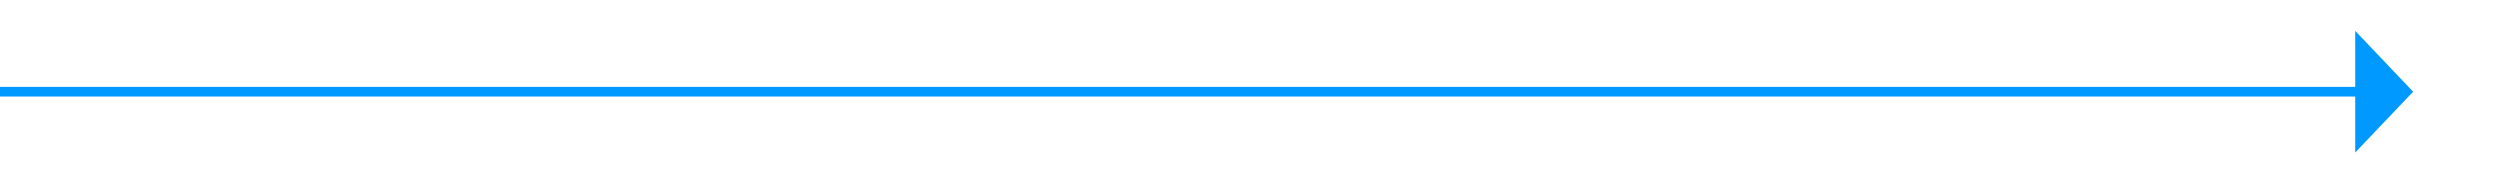
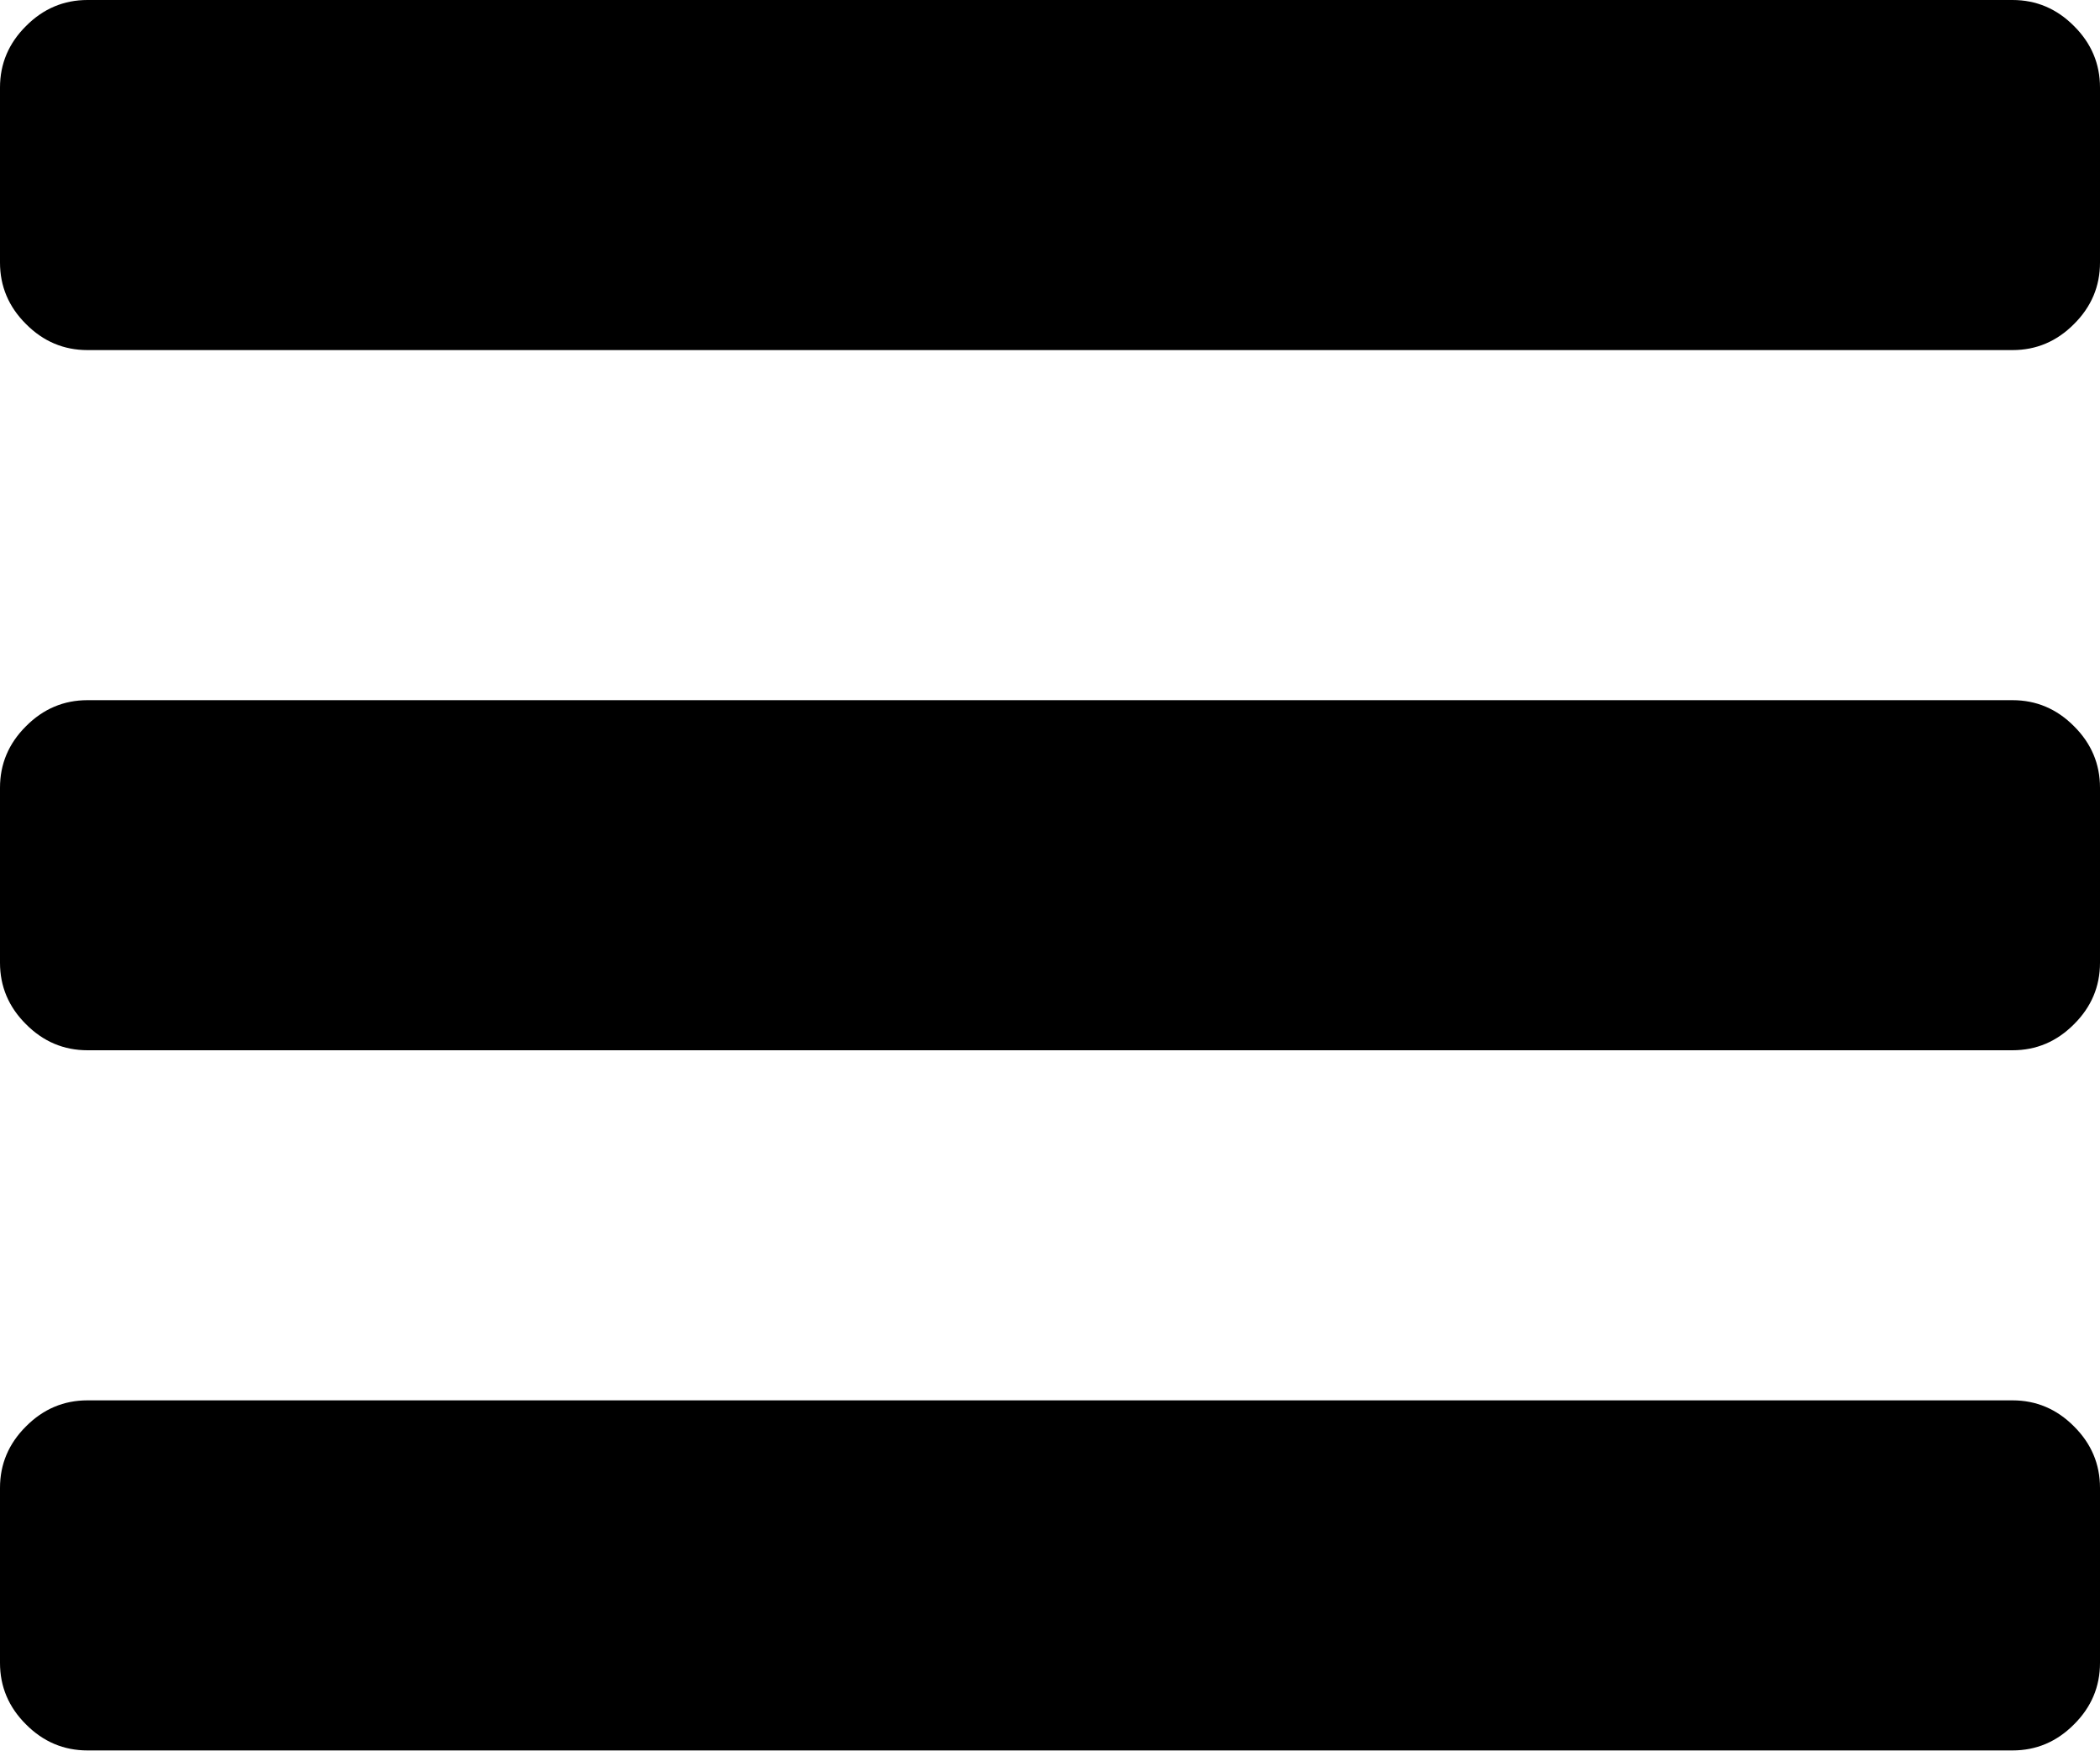
- <svg xmlns="http://www.w3.org/2000/svg" version="1.1" width="259px" height="19px">
-   <g transform="matrix(1 0 0 1 -443 -664 )">
-     <path d="M 687 679.8  L 693 673.5  L 687 667.2  L 687 679.8  Z " fill-rule="nonzero" fill="#0099ff" stroke="none" />
-     <path d="M 443 673.5  L 688 673.5  " stroke-width="1" stroke="#0099ff" fill="none" />
+ <svg xmlns="http://www.w3.org/2000/svg" version="1.1" width="18px" height="15px">
+   <g transform="matrix(1 0 0 1 -721 -258 )">
+     <path d="M 17.777 12.223  C 17.926 12.371  18 12.547  18 12.75  L 18 14.25  C 18 14.453  17.926 14.629  17.777 14.777  C 17.629 14.926  17.453 15  17.25 15  L 0.75 15  C 0.547 15  0.371 14.926  0.223 14.777  C 0.074 14.629  0 14.453  0 14.25  L 0 12.75  C 0 12.547  0.074 12.371  0.223 12.223  C 0.371 12.074  0.547 12  0.75 12  L 17.25 12  C 17.453 12  17.629 12.074  17.777 12.223  Z M 17.777 6.223  C 17.926 6.371  18 6.547  18 6.75  L 18 8.25  C 18 8.453  17.926 8.629  17.777 8.777  C 17.629 8.926  17.453 9  17.25 9  L 0.75 9  C 0.547 9  0.371 8.926  0.223 8.777  C 0.074 8.629  0 8.453  0 8.25  L 0 6.75  C 0 6.547  0.074 6.371  0.223 6.223  C 0.371 6.074  0.547 6  0.75 6  L 17.25 6  C 17.453 6  17.629 6.074  17.777 6.223  Z M 17.777 0.223  C 17.926 0.371  18 0.547  18 0.75  L 18 2.25  C 18 2.453  17.926 2.629  17.777 2.777  C 17.629 2.926  17.453 3  17.25 3  L 0.75 3  C 0.547 3  0.371 2.926  0.223 2.777  C 0.074 2.629  0 2.453  0 2.25  L 0 0.75  C 0 0.547  0.074 0.371  0.223 0.223  C 0.371 0.074  0.547 0  0.75 0  L 17.25 0  C 17.453 0  17.629 0.074  17.777 0.223  Z " fill-rule="nonzero" fill="#000000" stroke="none" transform="matrix(1 0 0 1 721 258 )" />
  </g>
</svg>
